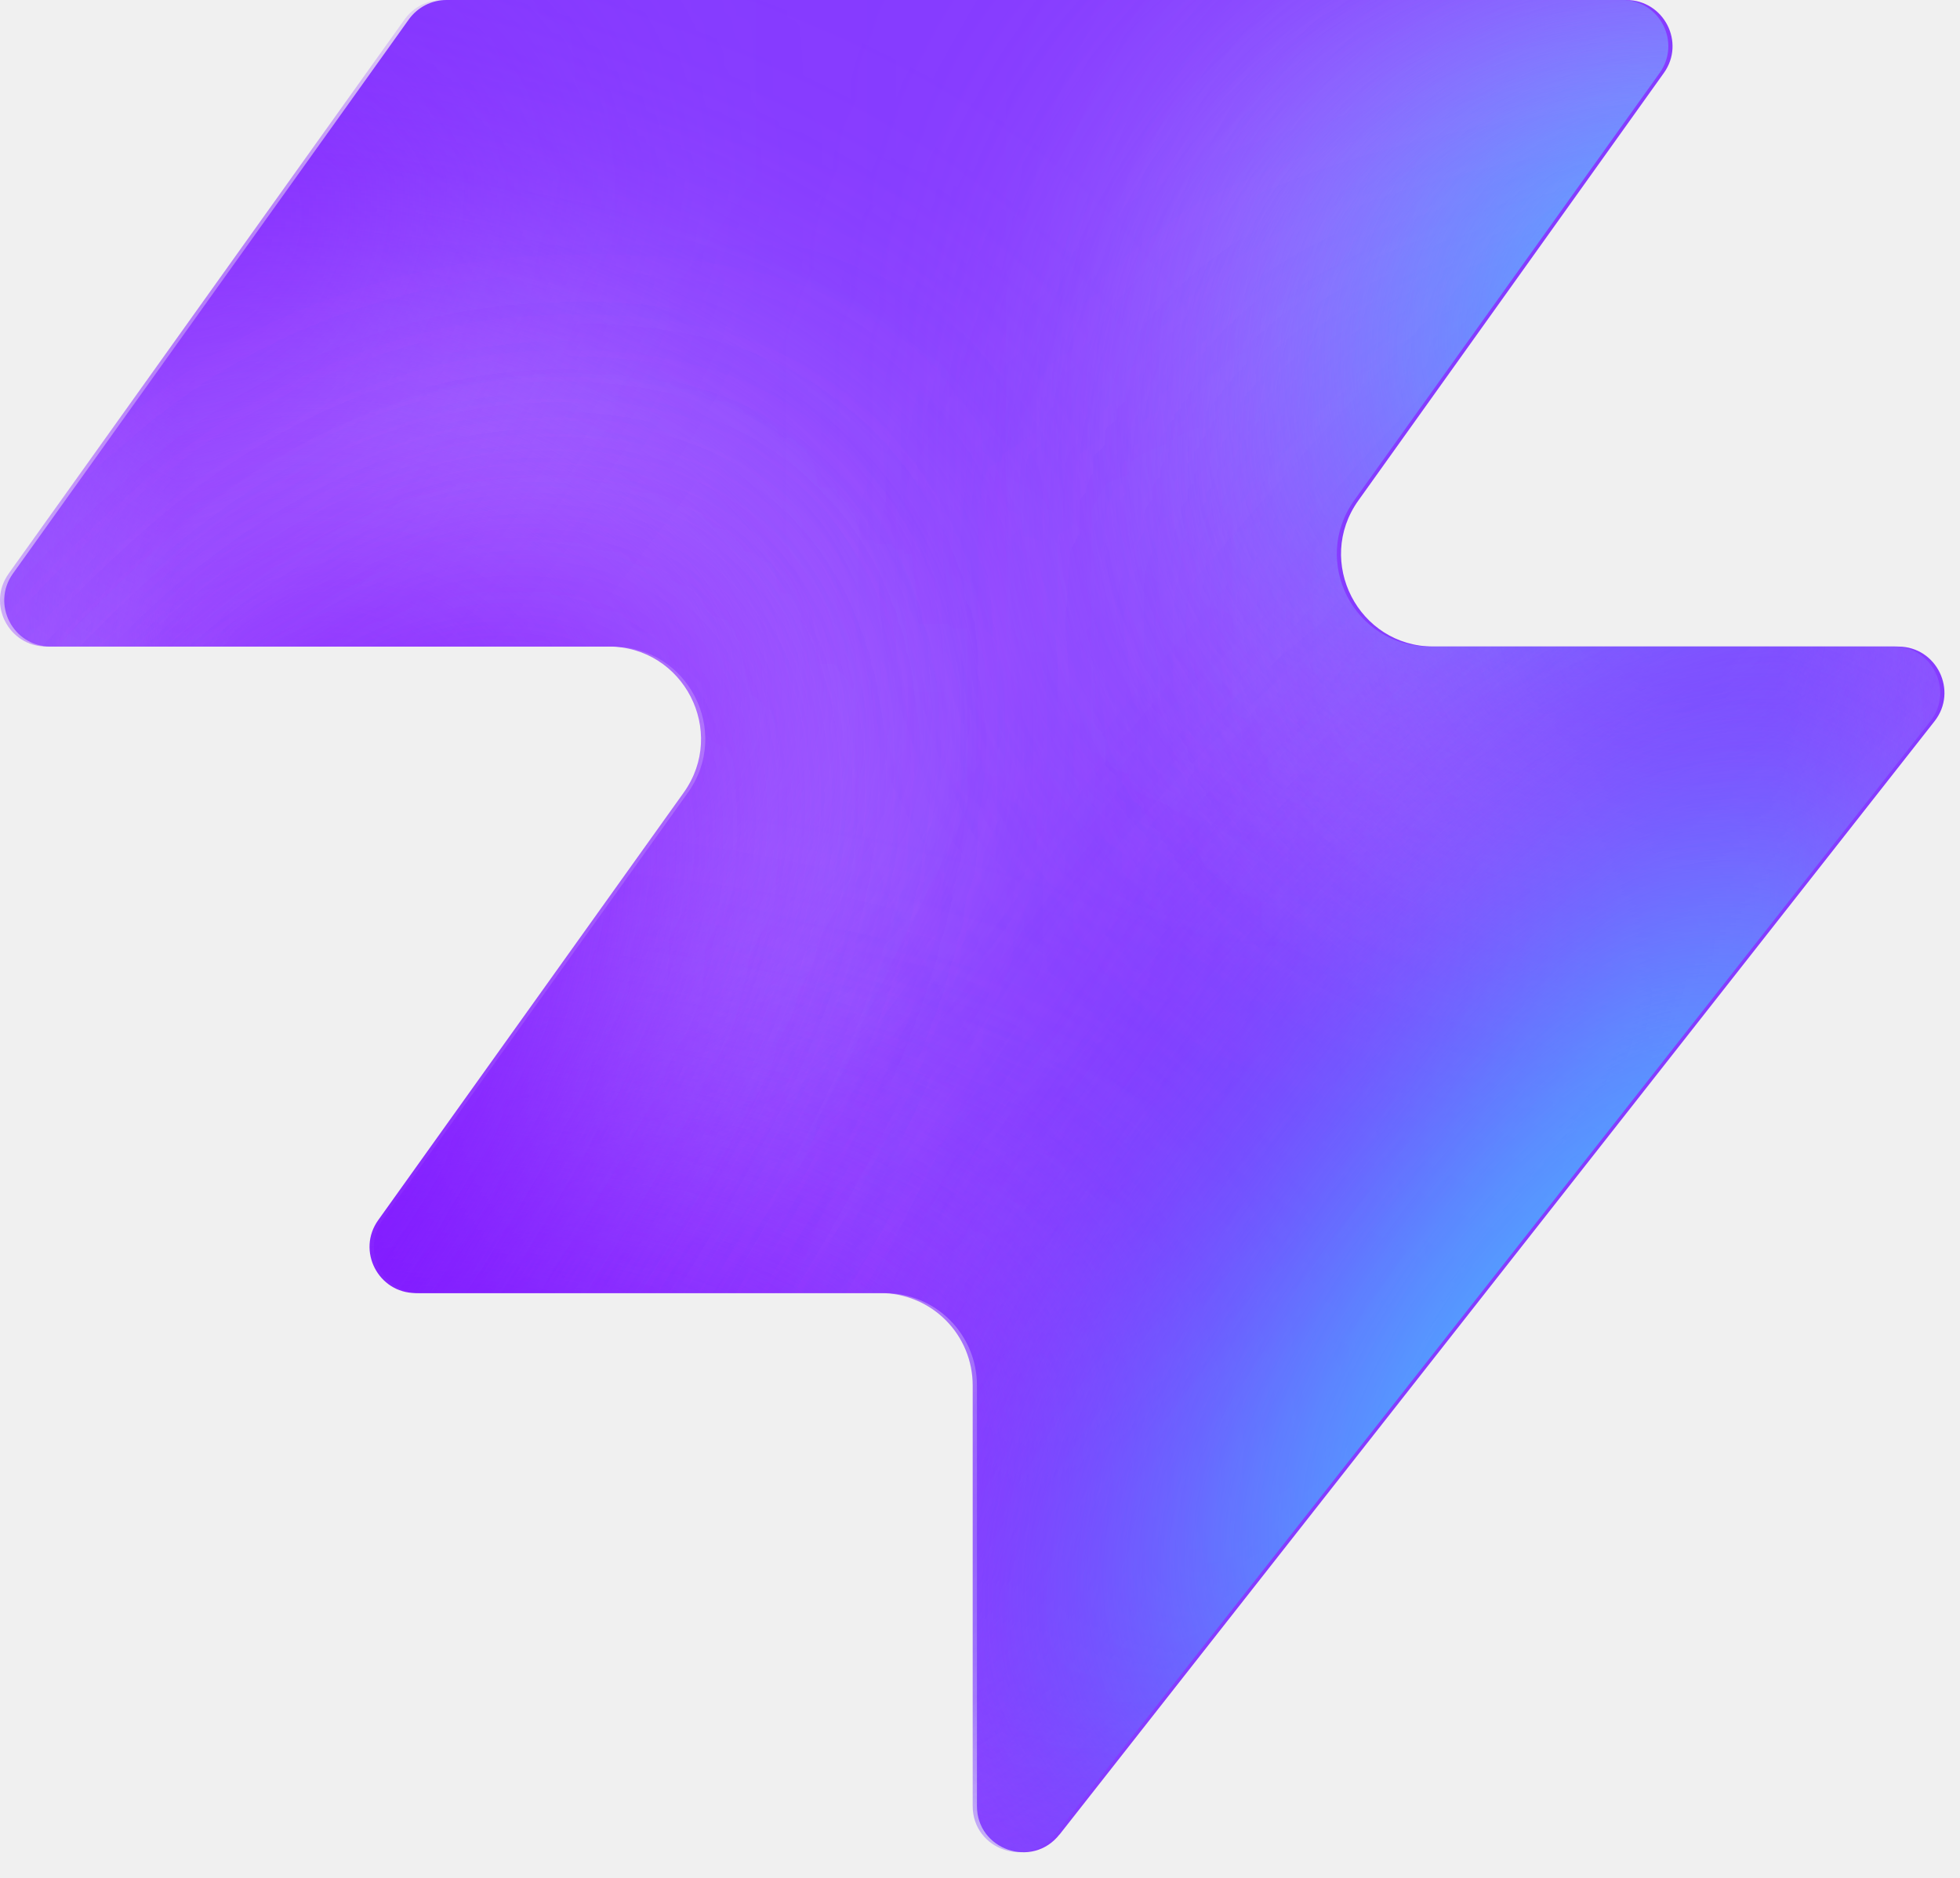
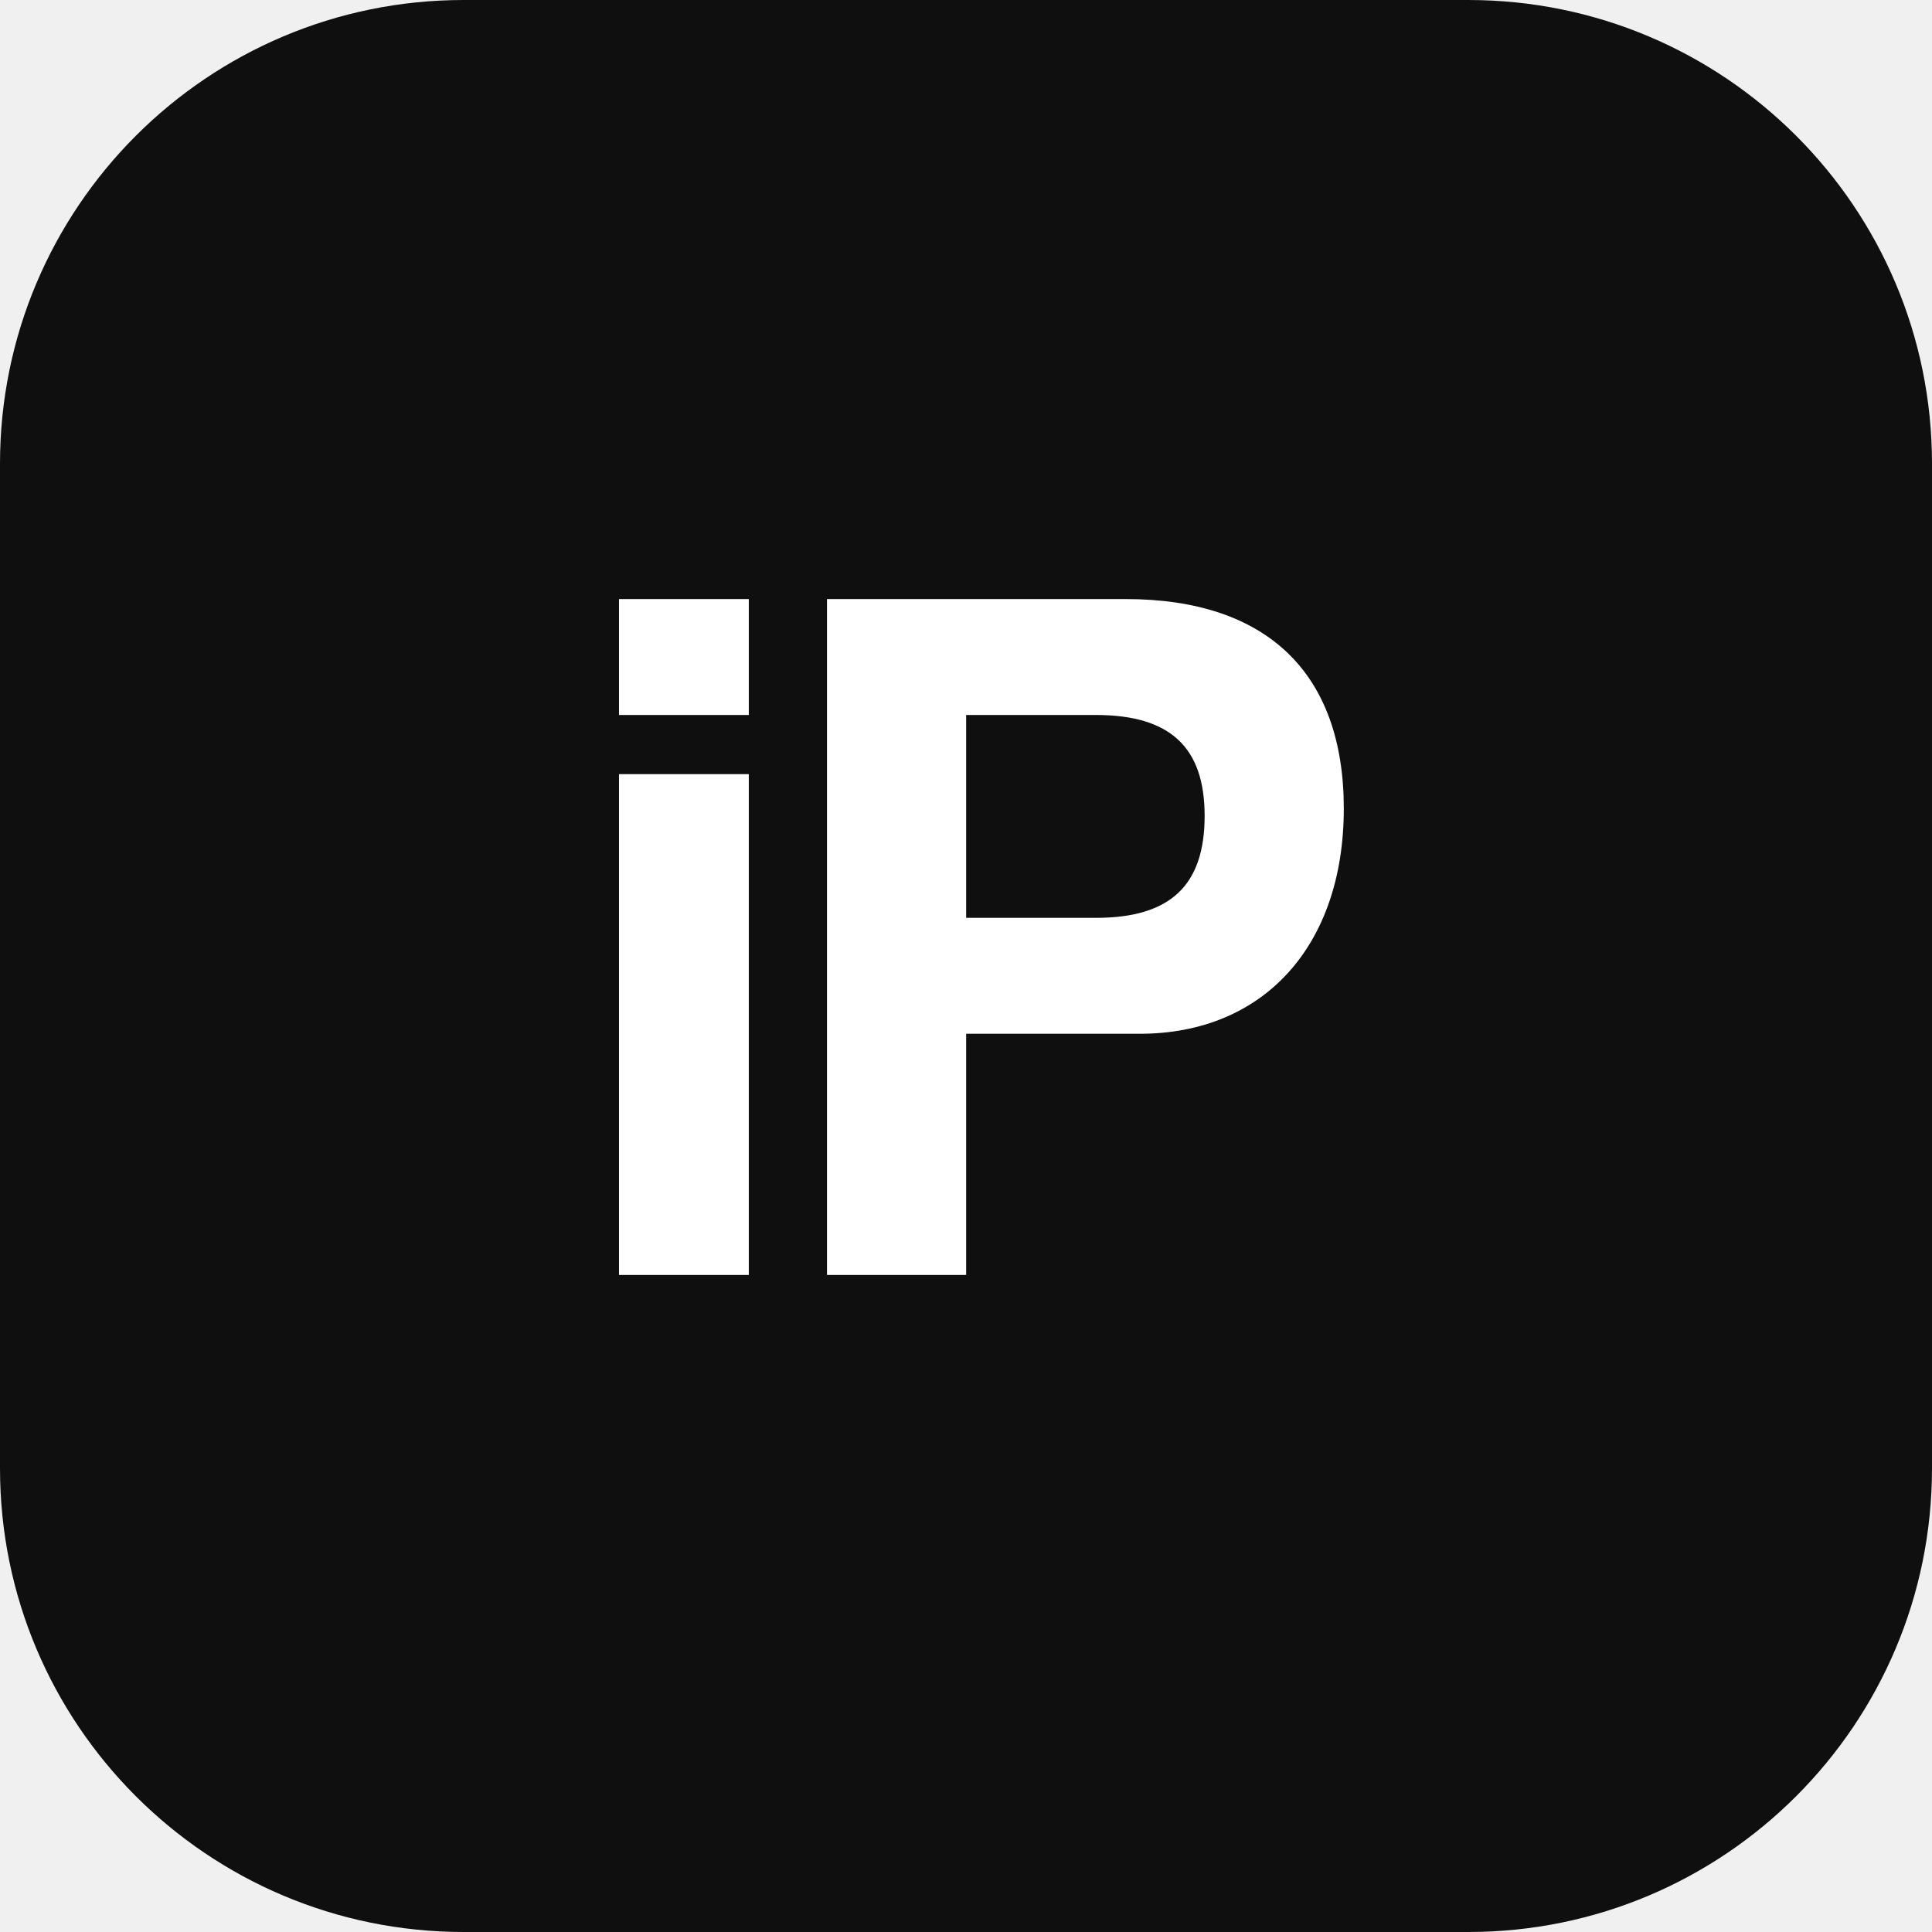
- <svg xmlns="http://www.w3.org/2000/svg" width="48" height="46" fill="none" viewBox="0 0 48 46">
-   <path fill="#863bff" d="M25.946 44.938c-.664.845-2.021.375-2.021-.698V33.937a2.26 2.26 0 0 0-2.262-2.262H10.287c-.92 0-1.456-1.04-.92-1.788l7.48-10.471c1.07-1.497 0-3.578-1.842-3.578H1.237c-.92 0-1.456-1.04-.92-1.788L10.013.474c.214-.297.556-.474.92-.474h28.894c.92 0 1.456 1.04.92 1.788l-7.48 10.471c-1.07 1.498 0 3.579 1.842 3.579h11.377c.943 0 1.473 1.088.89 1.83L25.947 44.94z" style="fill:#863bff;fill:color(display-p3 .525 .23 1);fill-opacity:1" />
-   <mask id="a" width="48" height="46" x="0" y="0" maskUnits="userSpaceOnUse" style="mask-type:alpha">
-     <path fill="#000" d="M25.842 44.938c-.664.844-2.021.375-2.021-.698V33.937a2.26 2.26 0 0 0-2.262-2.262H10.183c-.92 0-1.456-1.04-.92-1.788l7.48-10.471c1.07-1.498 0-3.579-1.842-3.579H1.133c-.92 0-1.456-1.04-.92-1.787L9.91.473c.214-.297.556-.474.92-.474h28.894c.92 0 1.456 1.04.92 1.788l-7.48 10.471c-1.07 1.498 0 3.578 1.842 3.578h11.377c.943 0 1.473 1.088.89 1.832L25.843 44.94z" style="fill:#000;fill-opacity:1" />
-   </mask>
-   <g mask="url(#a)">
-     <g filter="url(#b)">
-       <ellipse cx="5.508" cy="14.704" fill="#ede6ff" rx="5.508" ry="14.704" style="fill:#ede6ff;fill:color(display-p3 .927 .903 1);fill-opacity:1" transform="matrix(.00324 1 1 -.00324 -4.47 31.516)" />
-     </g>
-     <g filter="url(#c)">
-       <ellipse cx="10.399" cy="29.851" fill="#ede6ff" rx="10.399" ry="29.851" style="fill:#ede6ff;fill:color(display-p3 .927 .903 1);fill-opacity:1" transform="matrix(.00324 1 1 -.00324 -39.328 7.883)" />
-     </g>
-     <g filter="url(#d)">
-       <ellipse cx="5.508" cy="30.487" fill="#7e14ff" rx="5.508" ry="30.487" style="fill:#7e14ff;fill:color(display-p3 .492 .077 1);fill-opacity:1" transform="rotate(89.814 -25.913 -14.639)scale(1 -1)" />
-     </g>
-     <g filter="url(#e)">
-       <ellipse cx="5.508" cy="30.599" fill="#7e14ff" rx="5.508" ry="30.599" style="fill:#7e14ff;fill:color(display-p3 .492 .077 1);fill-opacity:1" transform="rotate(89.814 -32.644 -3.334)scale(1 -1)" />
-     </g>
-     <g filter="url(#f)">
-       <ellipse cx="5.508" cy="30.599" fill="#7e14ff" rx="5.508" ry="30.599" style="fill:#7e14ff;fill:color(display-p3 .492 .077 1);fill-opacity:1" transform="matrix(.00324 1 1 -.00324 -34.34 30.47)" />
-     </g>
-     <g filter="url(#g)">
-       <ellipse cx="14.072" cy="22.078" fill="#ede6ff" rx="14.072" ry="22.078" style="fill:#ede6ff;fill:color(display-p3 .927 .903 1);fill-opacity:1" transform="rotate(93.35 24.506 48.493)scale(-1 1)" />
-     </g>
-     <g filter="url(#h)">
-       <ellipse cx="3.47" cy="21.501" fill="#7e14ff" rx="3.47" ry="21.501" style="fill:#7e14ff;fill:color(display-p3 .492 .077 1);fill-opacity:1" transform="rotate(89.009 28.708 47.59)scale(-1 1)" />
-     </g>
-     <g filter="url(#i)">
-       <ellipse cx="3.47" cy="21.501" fill="#7e14ff" rx="3.47" ry="21.501" style="fill:#7e14ff;fill:color(display-p3 .492 .077 1);fill-opacity:1" transform="rotate(89.009 28.708 47.59)scale(-1 1)" />
-     </g>
-     <g filter="url(#j)">
-       <ellipse cx=".387" cy="8.972" fill="#7e14ff" rx="4.407" ry="29.108" style="fill:#7e14ff;fill:color(display-p3 .492 .077 1);fill-opacity:1" transform="rotate(39.51 .387 8.972)" />
-     </g>
-     <g filter="url(#k)">
-       <ellipse cx="47.523" cy="-6.092" fill="#7e14ff" rx="4.407" ry="29.108" style="fill:#7e14ff;fill:color(display-p3 .492 .077 1);fill-opacity:1" transform="rotate(37.892 47.523 -6.092)" />
-     </g>
-     <g filter="url(#l)">
-       <ellipse cx="41.412" cy="6.333" fill="#47bfff" rx="5.971" ry="9.665" style="fill:#47bfff;fill:color(display-p3 .28 .748 1);fill-opacity:1" transform="rotate(37.892 41.412 6.333)" />
-     </g>
-     <g filter="url(#m)">
-       <ellipse cx="-1.879" cy="38.332" fill="#7e14ff" rx="4.407" ry="29.108" style="fill:#7e14ff;fill:color(display-p3 .492 .077 1);fill-opacity:1" transform="rotate(37.892 -1.88 38.332)" />
-     </g>
-     <g filter="url(#n)">
-       <ellipse cx="-1.879" cy="38.332" fill="#7e14ff" rx="4.407" ry="29.108" style="fill:#7e14ff;fill:color(display-p3 .492 .077 1);fill-opacity:1" transform="rotate(37.892 -1.88 38.332)" />
-     </g>
-     <g filter="url(#o)">
-       <ellipse cx="35.651" cy="29.907" fill="#7e14ff" rx="4.407" ry="29.108" style="fill:#7e14ff;fill:color(display-p3 .492 .077 1);fill-opacity:1" transform="rotate(37.892 35.651 29.907)" />
-     </g>
-     <g filter="url(#p)">
-       <ellipse cx="38.418" cy="32.4" fill="#47bfff" rx="5.971" ry="15.297" style="fill:#47bfff;fill:color(display-p3 .28 .748 1);fill-opacity:1" transform="rotate(37.892 38.418 32.4)" />
-     </g>
-   </g>
-   <defs>
-     <filter id="b" width="60.045" height="41.654" x="-19.77" y="16.149" color-interpolation-filters="sRGB" filterUnits="userSpaceOnUse">
-       <feFlood flood-opacity="0" result="BackgroundImageFix" />
-       <feBlend in="SourceGraphic" in2="BackgroundImageFix" result="shape" />
-       <feGaussianBlur result="effect1_foregroundBlur_2002_17158" stdDeviation="7.659" />
-     </filter>
-     <filter id="c" width="90.34" height="51.437" x="-54.613" y="-7.533" color-interpolation-filters="sRGB" filterUnits="userSpaceOnUse">
-       <feFlood flood-opacity="0" result="BackgroundImageFix" />
-       <feBlend in="SourceGraphic" in2="BackgroundImageFix" result="shape" />
-       <feGaussianBlur result="effect1_foregroundBlur_2002_17158" stdDeviation="7.659" />
-     </filter>
-     <filter id="d" width="79.355" height="29.4" x="-49.64" y="2.03" color-interpolation-filters="sRGB" filterUnits="userSpaceOnUse">
-       <feFlood flood-opacity="0" result="BackgroundImageFix" />
-       <feBlend in="SourceGraphic" in2="BackgroundImageFix" result="shape" />
-       <feGaussianBlur result="effect1_foregroundBlur_2002_17158" stdDeviation="4.596" />
-     </filter>
-     <filter id="e" width="79.579" height="29.4" x="-45.045" y="20.029" color-interpolation-filters="sRGB" filterUnits="userSpaceOnUse">
-       <feFlood flood-opacity="0" result="BackgroundImageFix" />
-       <feBlend in="SourceGraphic" in2="BackgroundImageFix" result="shape" />
-       <feGaussianBlur result="effect1_foregroundBlur_2002_17158" stdDeviation="4.596" />
-     </filter>
-     <filter id="f" width="79.579" height="29.4" x="-43.513" y="21.178" color-interpolation-filters="sRGB" filterUnits="userSpaceOnUse">
-       <feFlood flood-opacity="0" result="BackgroundImageFix" />
-       <feBlend in="SourceGraphic" in2="BackgroundImageFix" result="shape" />
-       <feGaussianBlur result="effect1_foregroundBlur_2002_17158" stdDeviation="4.596" />
-     </filter>
-     <filter id="g" width="74.749" height="58.852" x="15.756" y="-17.901" color-interpolation-filters="sRGB" filterUnits="userSpaceOnUse">
-       <feFlood flood-opacity="0" result="BackgroundImageFix" />
-       <feBlend in="SourceGraphic" in2="BackgroundImageFix" result="shape" />
-       <feGaussianBlur result="effect1_foregroundBlur_2002_17158" stdDeviation="7.659" />
-     </filter>
-     <filter id="h" width="61.377" height="25.362" x="23.548" y="2.284" color-interpolation-filters="sRGB" filterUnits="userSpaceOnUse">
-       <feFlood flood-opacity="0" result="BackgroundImageFix" />
-       <feBlend in="SourceGraphic" in2="BackgroundImageFix" result="shape" />
-       <feGaussianBlur result="effect1_foregroundBlur_2002_17158" stdDeviation="4.596" />
-     </filter>
-     <filter id="i" width="61.377" height="25.362" x="23.548" y="2.284" color-interpolation-filters="sRGB" filterUnits="userSpaceOnUse">
-       <feFlood flood-opacity="0" result="BackgroundImageFix" />
-       <feBlend in="SourceGraphic" in2="BackgroundImageFix" result="shape" />
-       <feGaussianBlur result="effect1_foregroundBlur_2002_17158" stdDeviation="4.596" />
-     </filter>
-     <filter id="j" width="56.045" height="63.649" x="-27.636" y="-22.853" color-interpolation-filters="sRGB" filterUnits="userSpaceOnUse">
-       <feFlood flood-opacity="0" result="BackgroundImageFix" />
-       <feBlend in="SourceGraphic" in2="BackgroundImageFix" result="shape" />
-       <feGaussianBlur result="effect1_foregroundBlur_2002_17158" stdDeviation="4.596" />
-     </filter>
-     <filter id="k" width="54.814" height="64.646" x="20.116" y="-38.415" color-interpolation-filters="sRGB" filterUnits="userSpaceOnUse">
-       <feFlood flood-opacity="0" result="BackgroundImageFix" />
-       <feBlend in="SourceGraphic" in2="BackgroundImageFix" result="shape" />
-       <feGaussianBlur result="effect1_foregroundBlur_2002_17158" stdDeviation="4.596" />
-     </filter>
-     <filter id="l" width="33.541" height="35.313" x="24.641" y="-11.323" color-interpolation-filters="sRGB" filterUnits="userSpaceOnUse">
-       <feFlood flood-opacity="0" result="BackgroundImageFix" />
-       <feBlend in="SourceGraphic" in2="BackgroundImageFix" result="shape" />
-       <feGaussianBlur result="effect1_foregroundBlur_2002_17158" stdDeviation="4.596" />
-     </filter>
-     <filter id="m" width="54.814" height="64.646" x="-29.286" y="6.009" color-interpolation-filters="sRGB" filterUnits="userSpaceOnUse">
-       <feFlood flood-opacity="0" result="BackgroundImageFix" />
-       <feBlend in="SourceGraphic" in2="BackgroundImageFix" result="shape" />
-       <feGaussianBlur result="effect1_foregroundBlur_2002_17158" stdDeviation="4.596" />
-     </filter>
-     <filter id="n" width="54.814" height="64.646" x="-29.286" y="6.009" color-interpolation-filters="sRGB" filterUnits="userSpaceOnUse">
-       <feFlood flood-opacity="0" result="BackgroundImageFix" />
-       <feBlend in="SourceGraphic" in2="BackgroundImageFix" result="shape" />
-       <feGaussianBlur result="effect1_foregroundBlur_2002_17158" stdDeviation="4.596" />
-     </filter>
-     <filter id="o" width="54.814" height="64.646" x="8.244" y="-2.416" color-interpolation-filters="sRGB" filterUnits="userSpaceOnUse">
-       <feFlood flood-opacity="0" result="BackgroundImageFix" />
-       <feBlend in="SourceGraphic" in2="BackgroundImageFix" result="shape" />
-       <feGaussianBlur result="effect1_foregroundBlur_2002_17158" stdDeviation="4.596" />
-     </filter>
-     <filter id="p" width="39.409" height="43.623" x="18.713" y="10.588" color-interpolation-filters="sRGB" filterUnits="userSpaceOnUse">
-       <feFlood flood-opacity="0" result="BackgroundImageFix" />
-       <feBlend in="SourceGraphic" in2="BackgroundImageFix" result="shape" />
-       <feGaussianBlur result="effect1_foregroundBlur_2002_17158" stdDeviation="4.596" />
-     </filter>
-   </defs>
+ <svg xmlns="http://www.w3.org/2000/svg" viewBox="0 0 100 100" role="img" aria-label="InterviewPrep">
+   <rect width="100" height="100" rx="24" fill="#0F0F0F" />
+   <text x="50" y="55" fill="#FFFFFF" font-family="'Onest','Segoe UI',system-ui,-apple-system,Helvetica,Arial,sans-serif" font-size="48" font-weight="700" letter-spacing="-3" text-anchor="middle" dominant-baseline="central">iP</text>
</svg>
